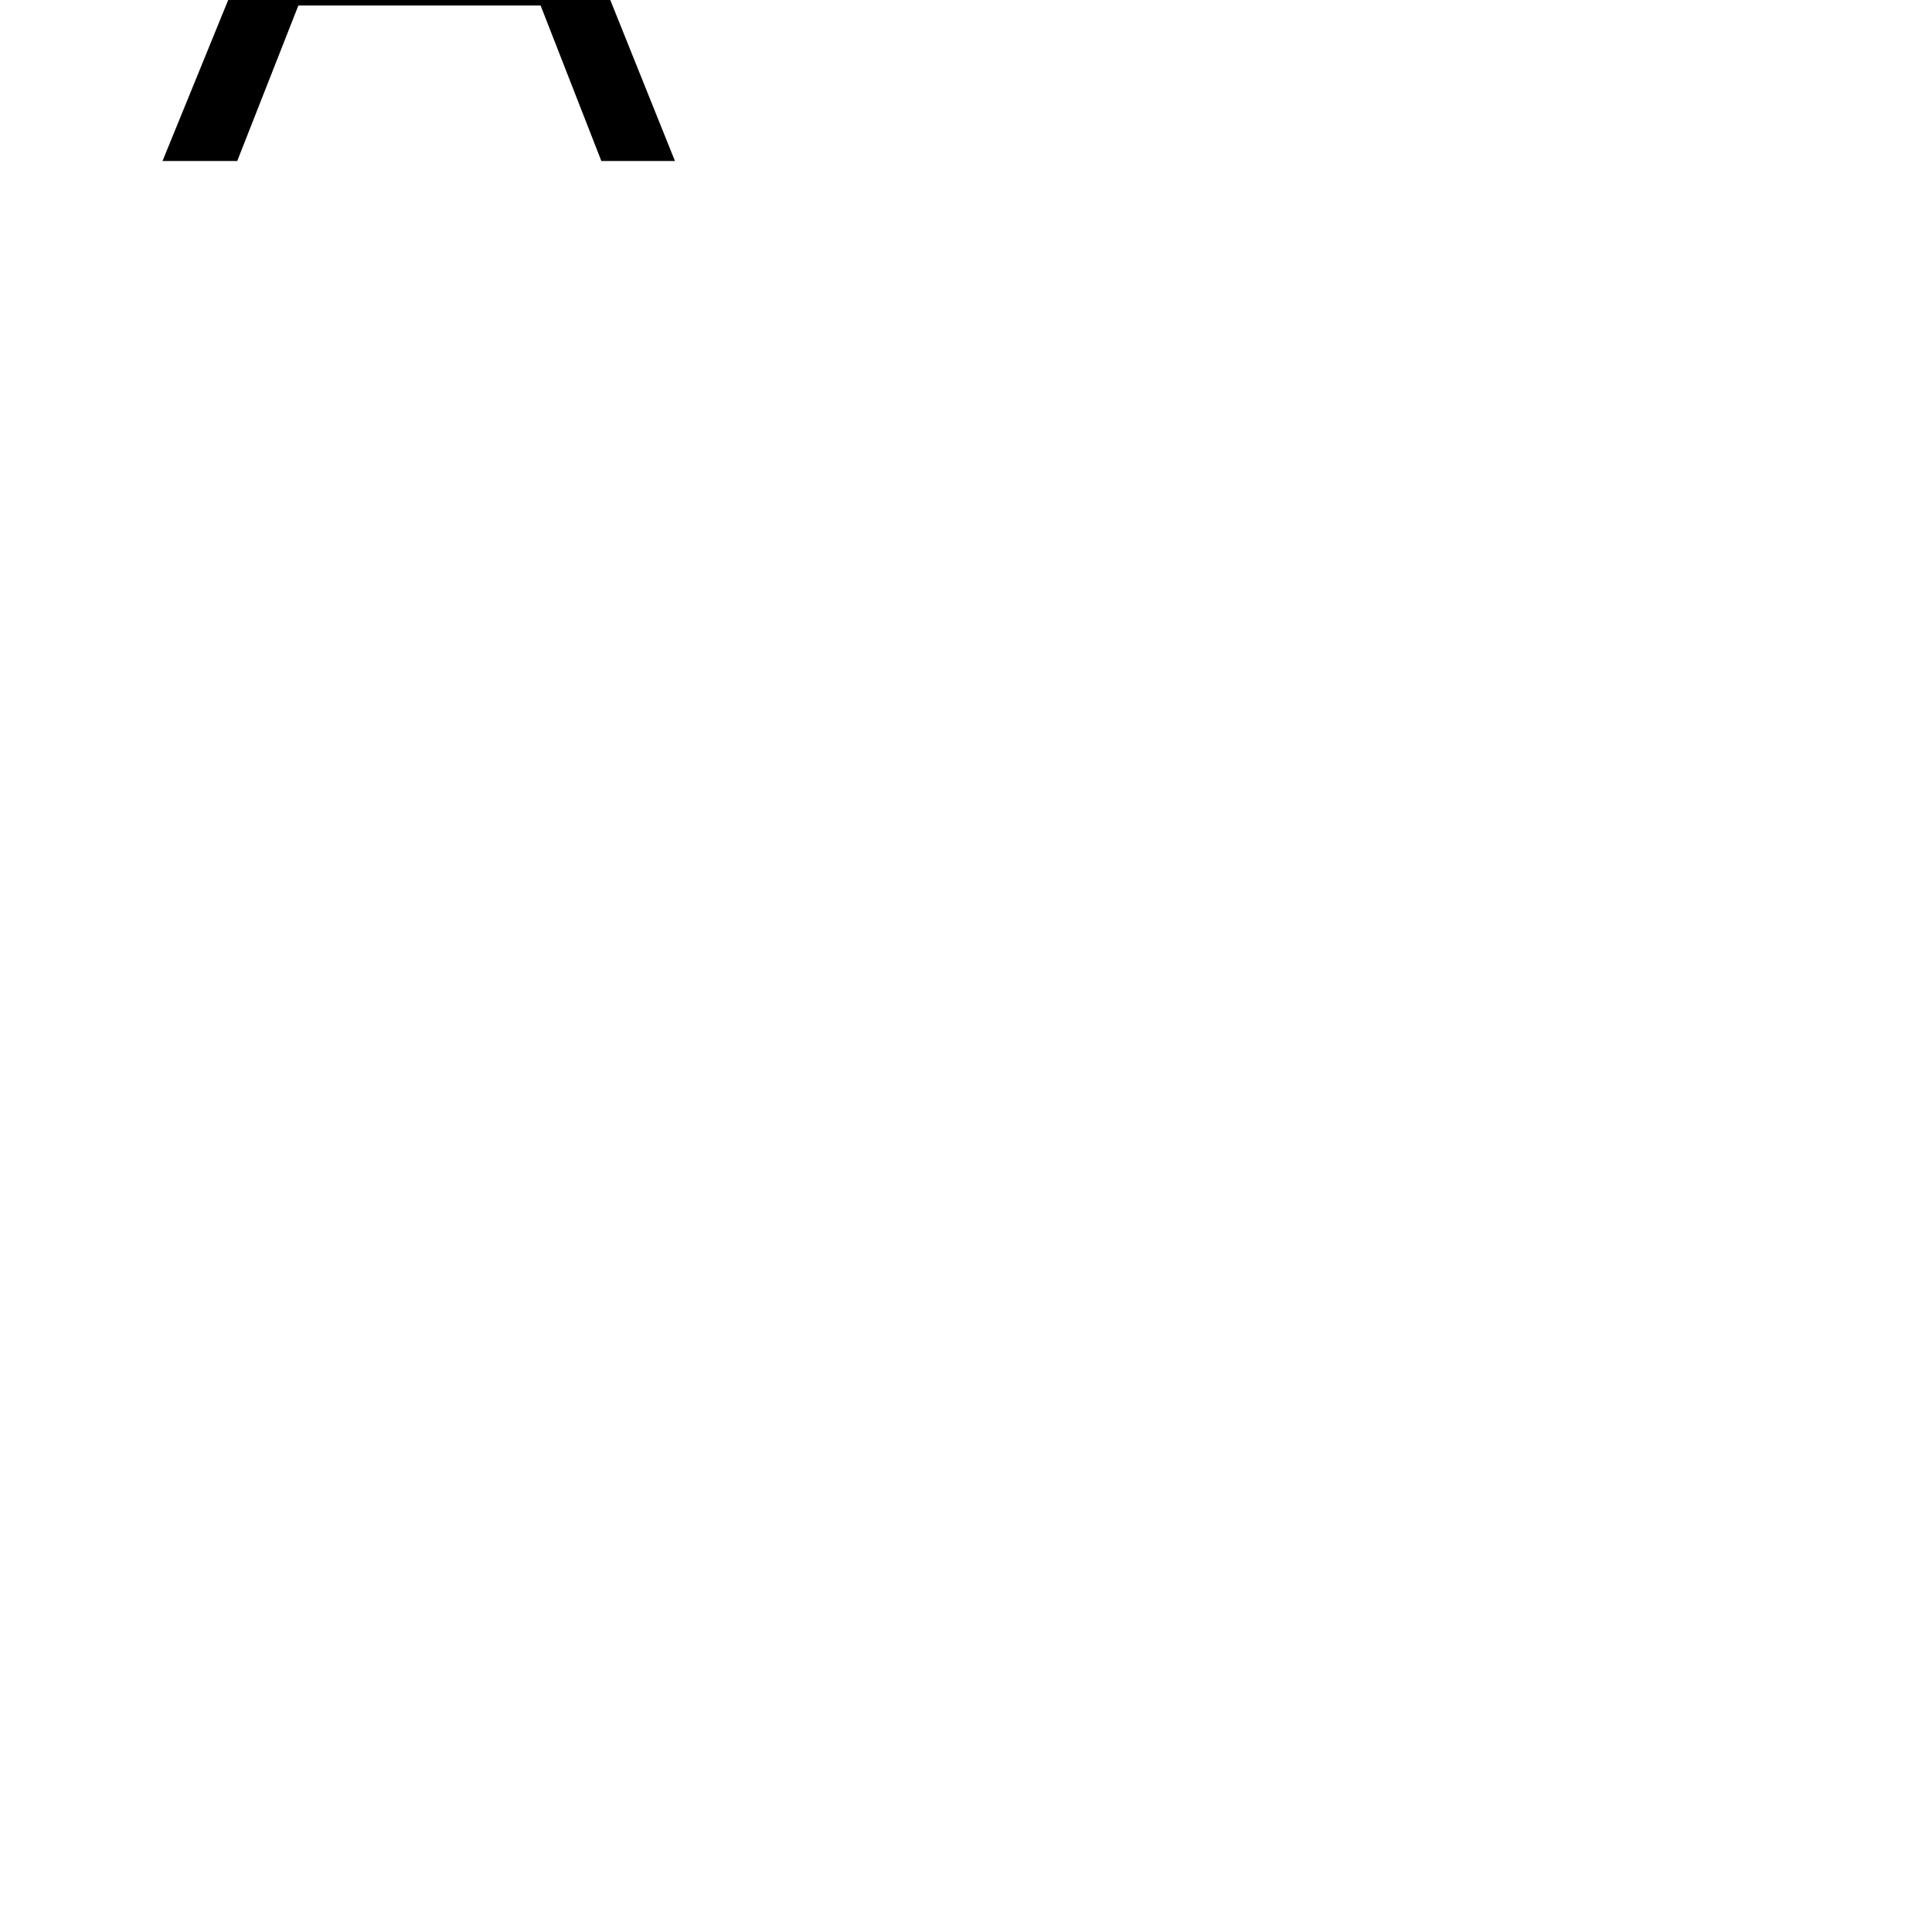
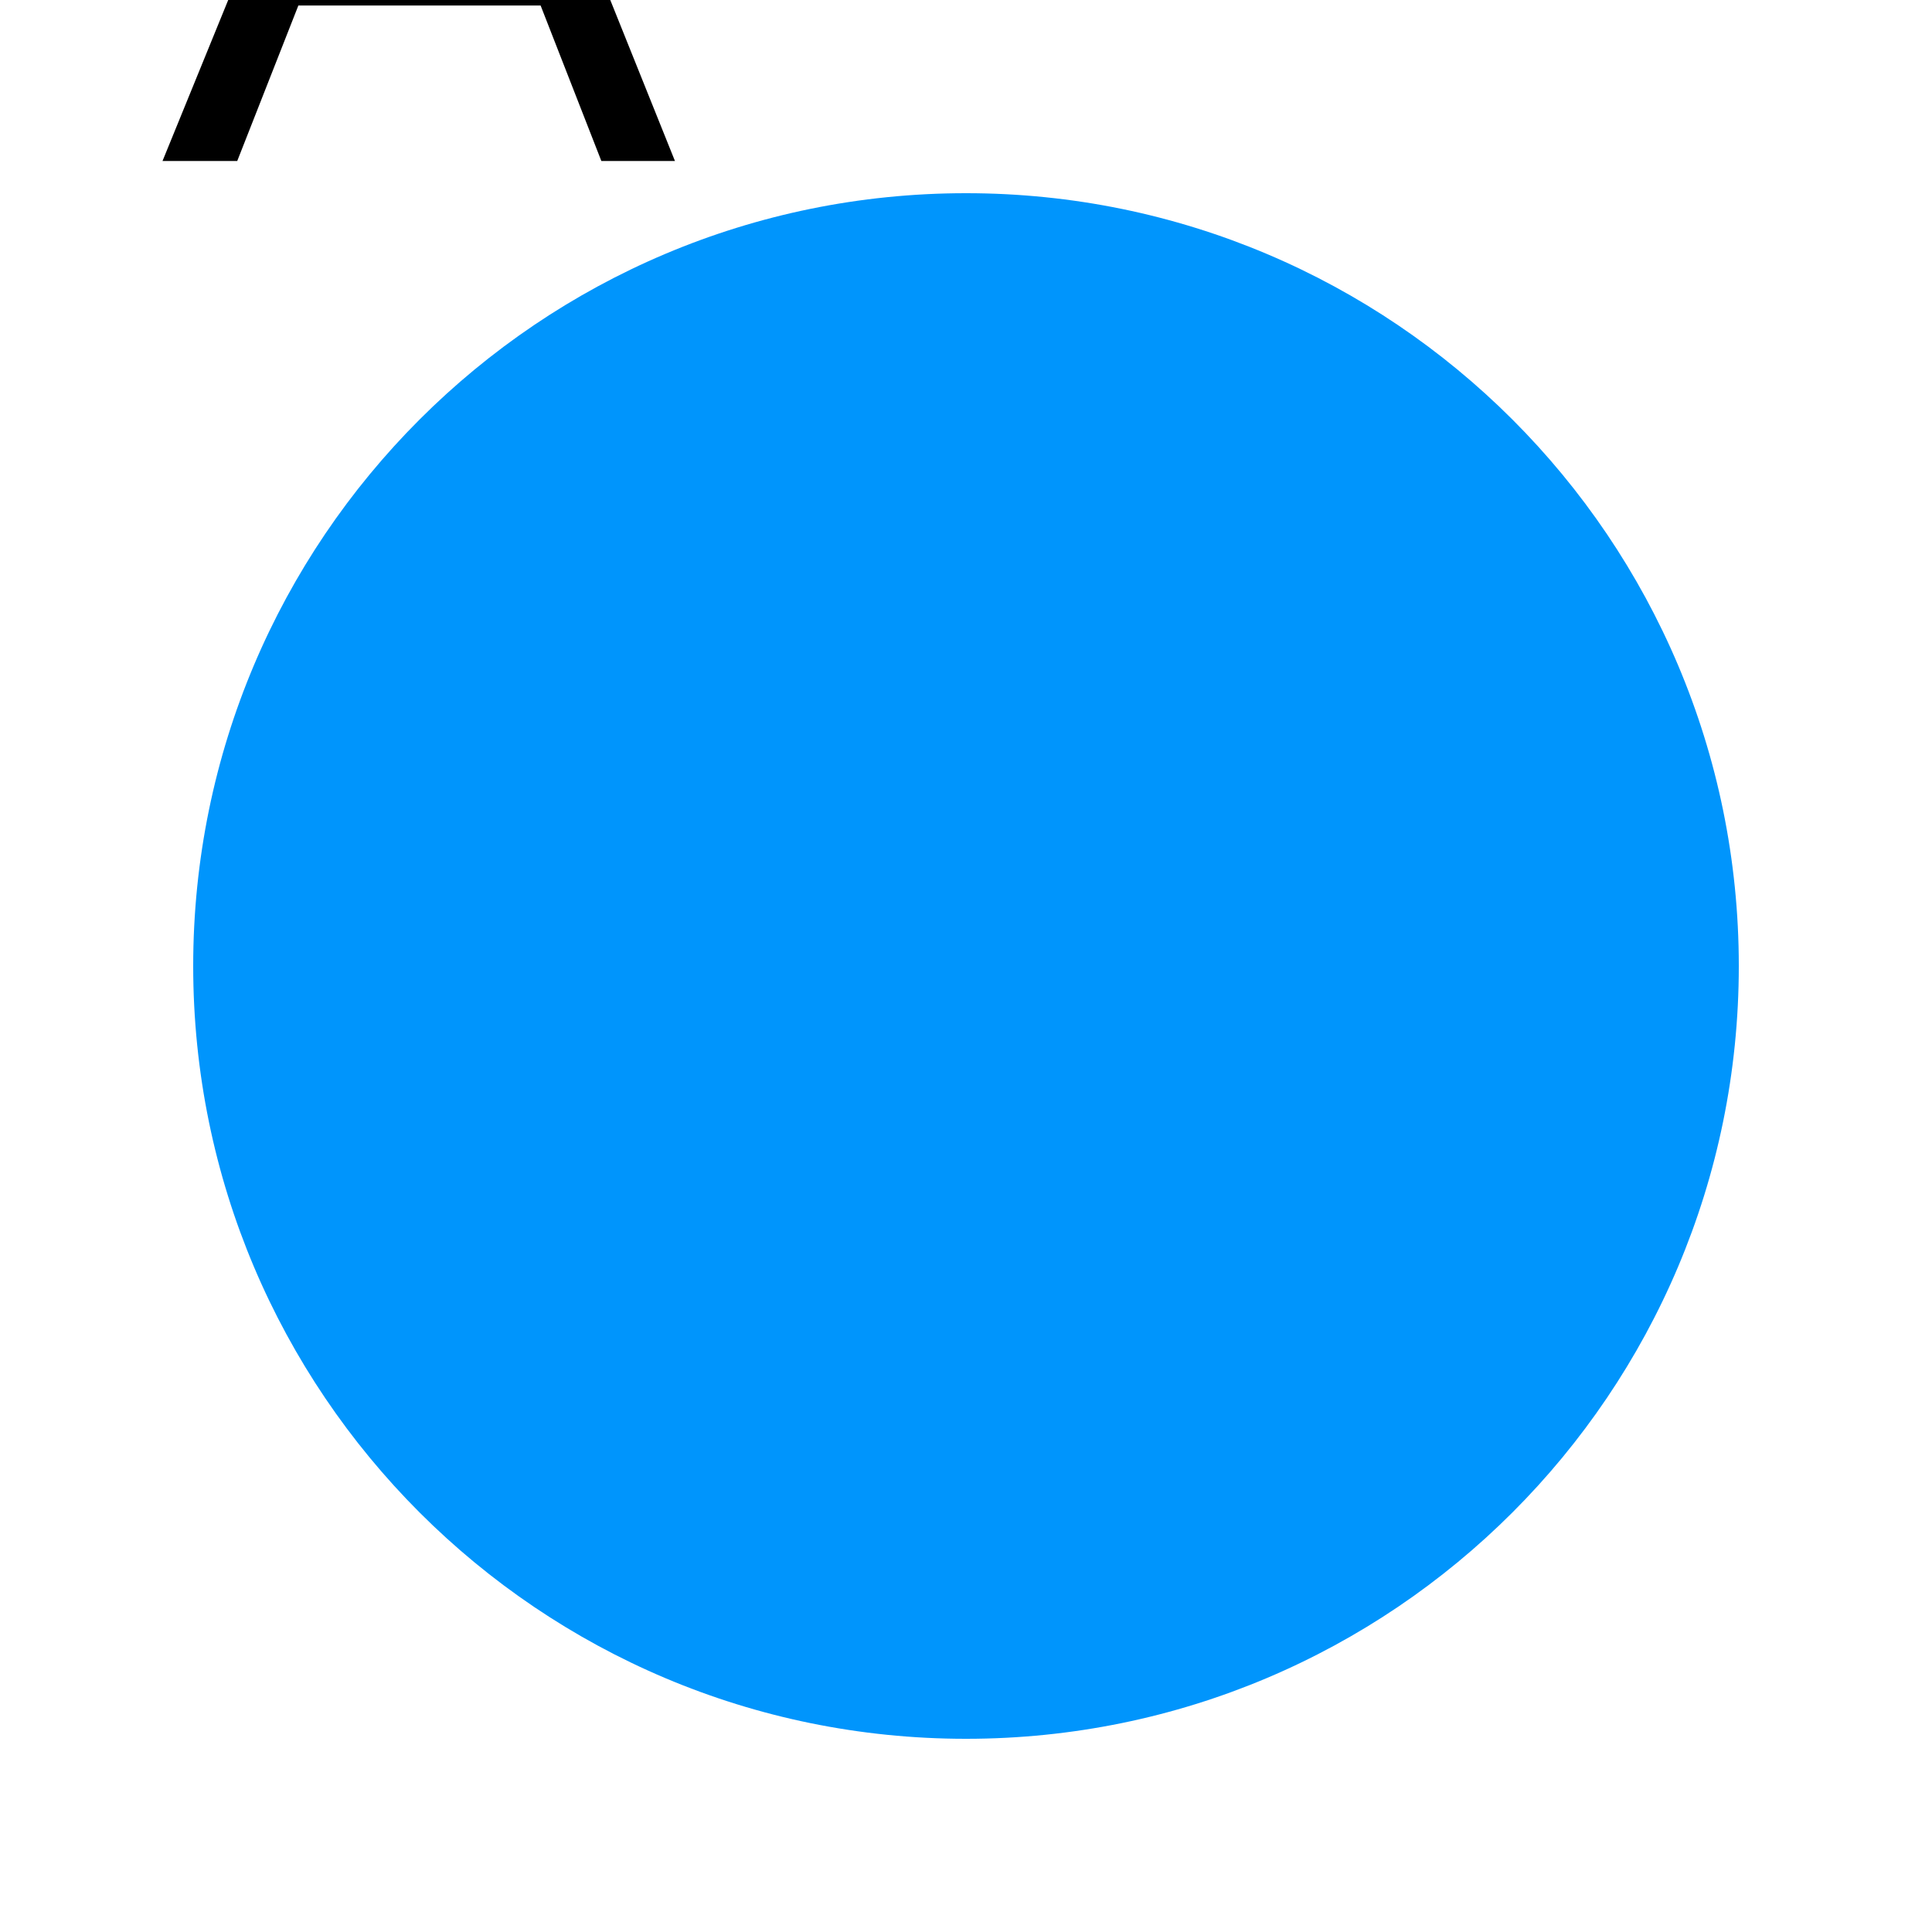
<svg xmlns="http://www.w3.org/2000/svg" version="1.0" width="1500px" height="1500px" viewBox="0 0 1500 1500" style="background-color: transparent;">
  <rect x="0" y="0" width="1500" height="1500" fill="none" stroke="none" pointer-events="all" />
-   <circle cx="750" cy="750" x="600" fill="#0095fc" stroke="none" pointer-events="all" />
+   <circle cx="750" cy="750" r="600" fill="#0095fc" stroke="none" pointer-events="all" />
  <text x="125" y="125" font-size="600" font-family="Arial" rotate="45">A</text>
</svg>
